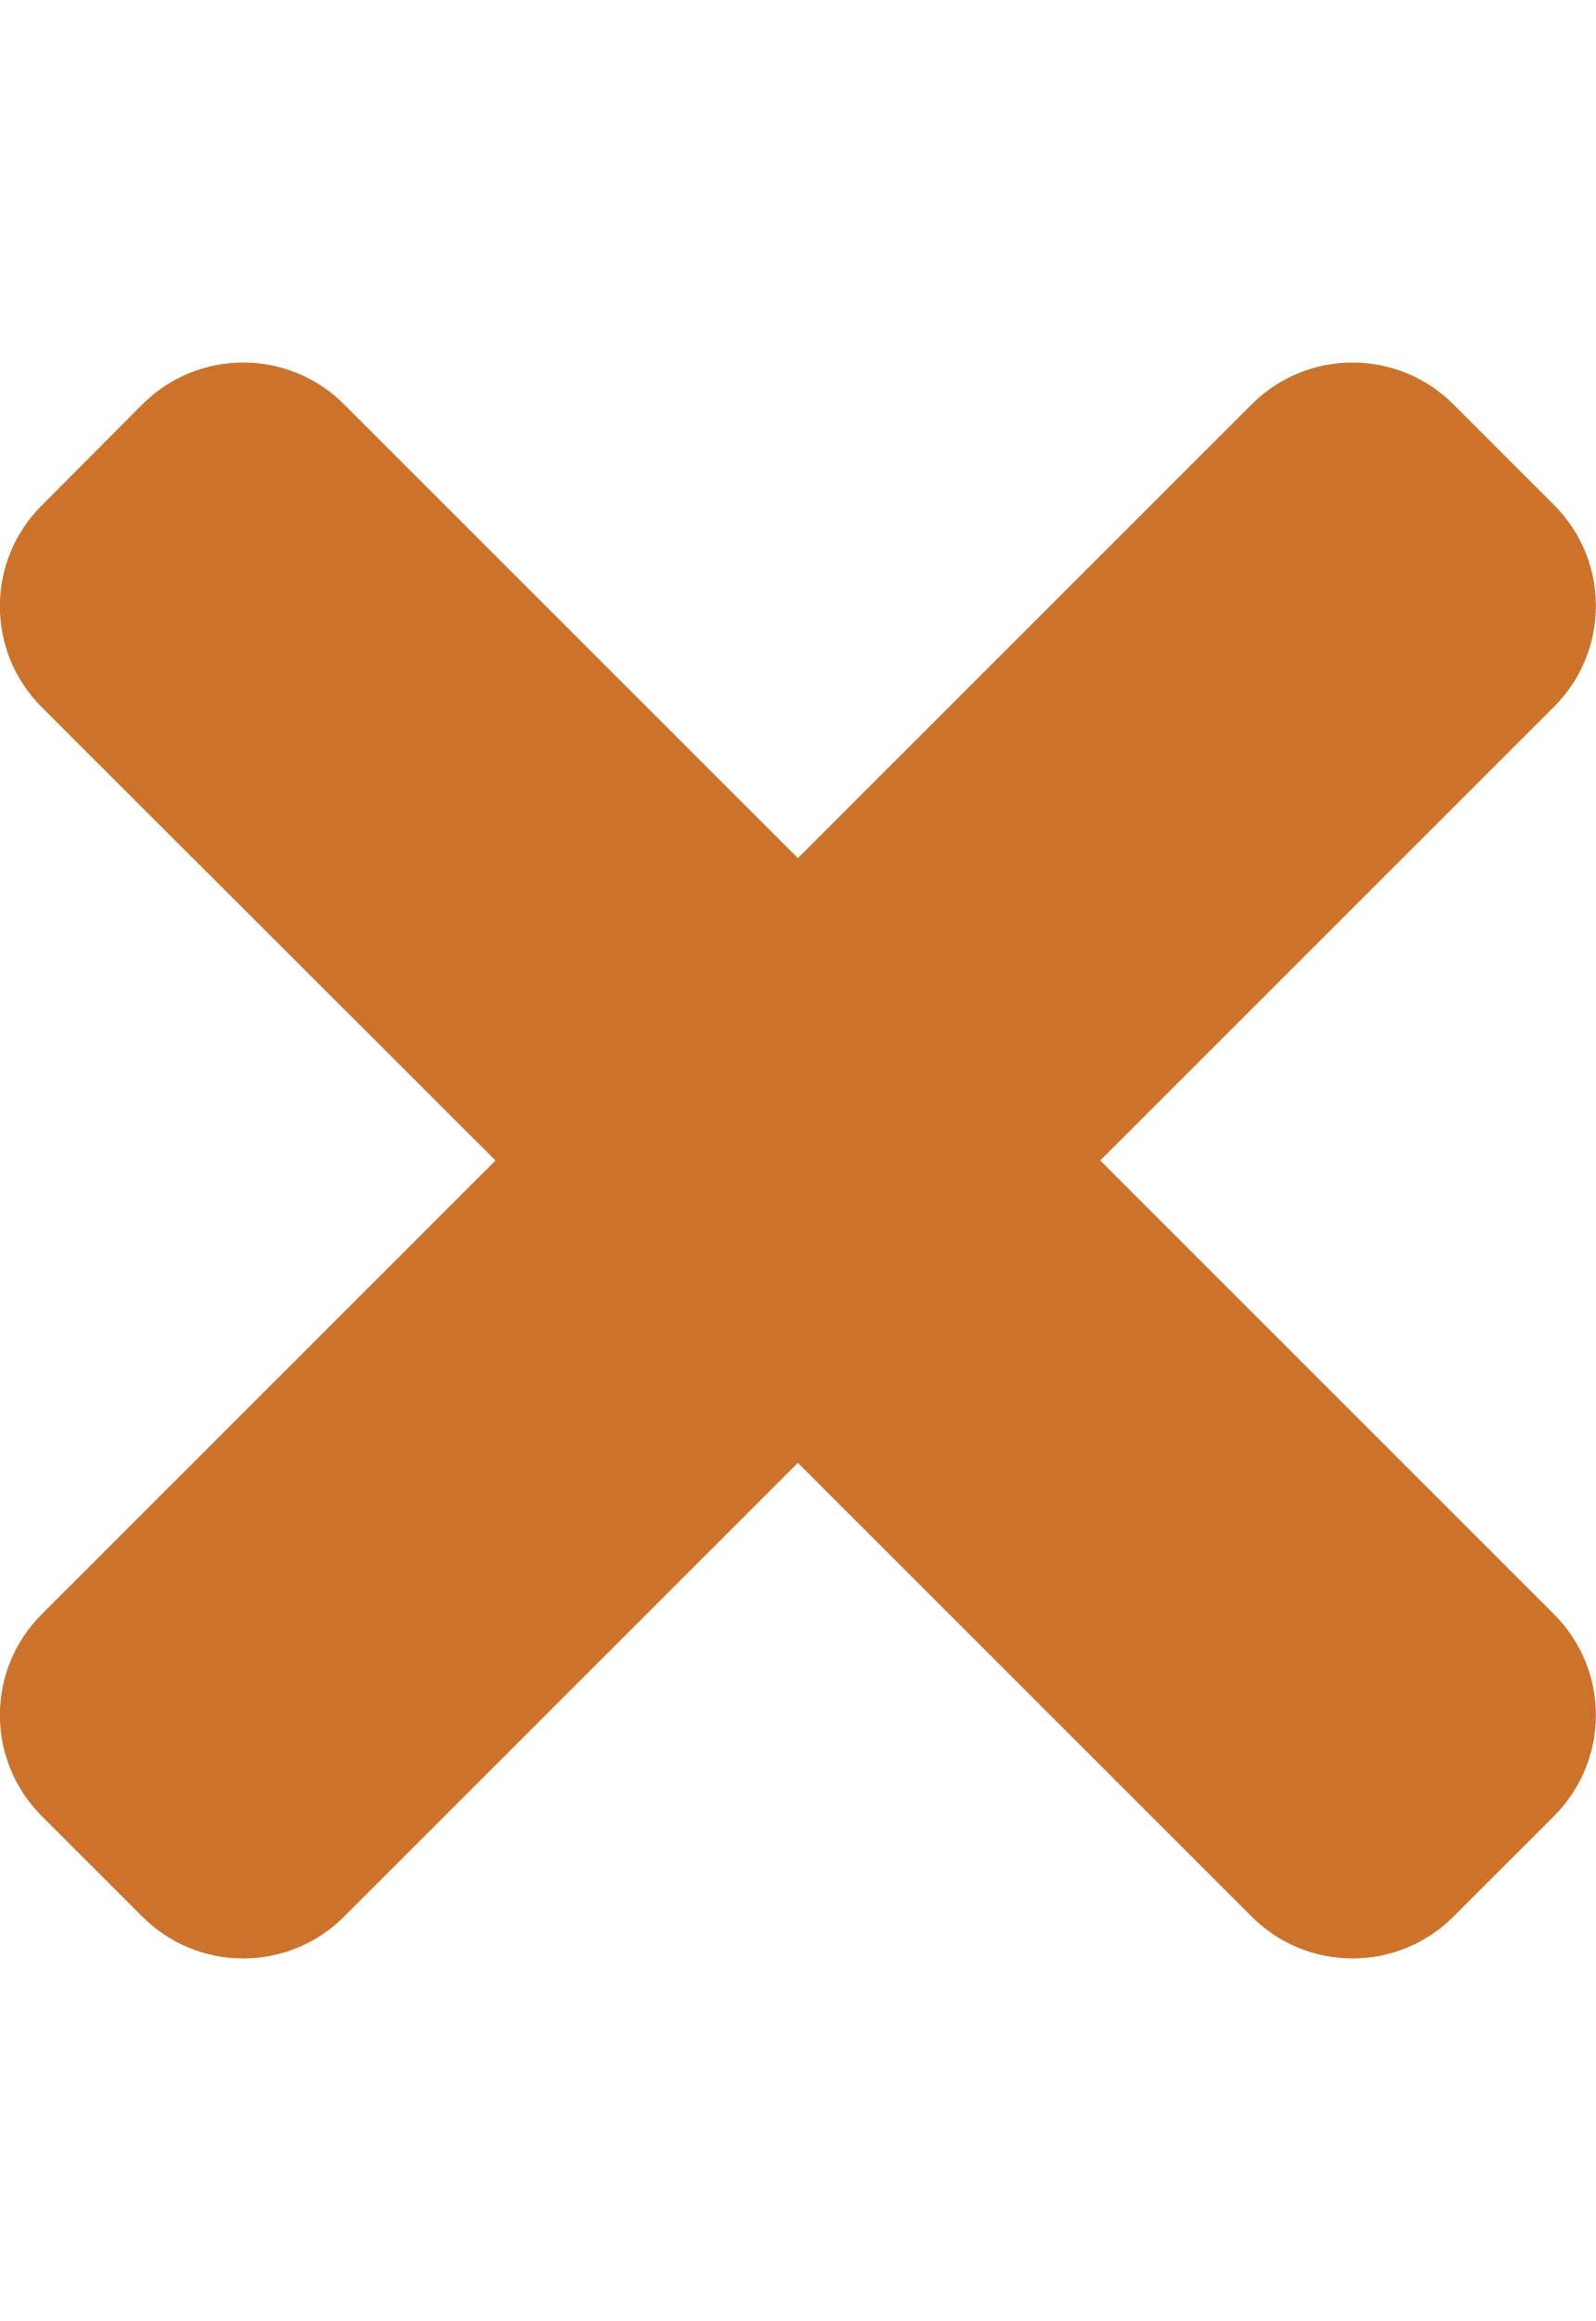
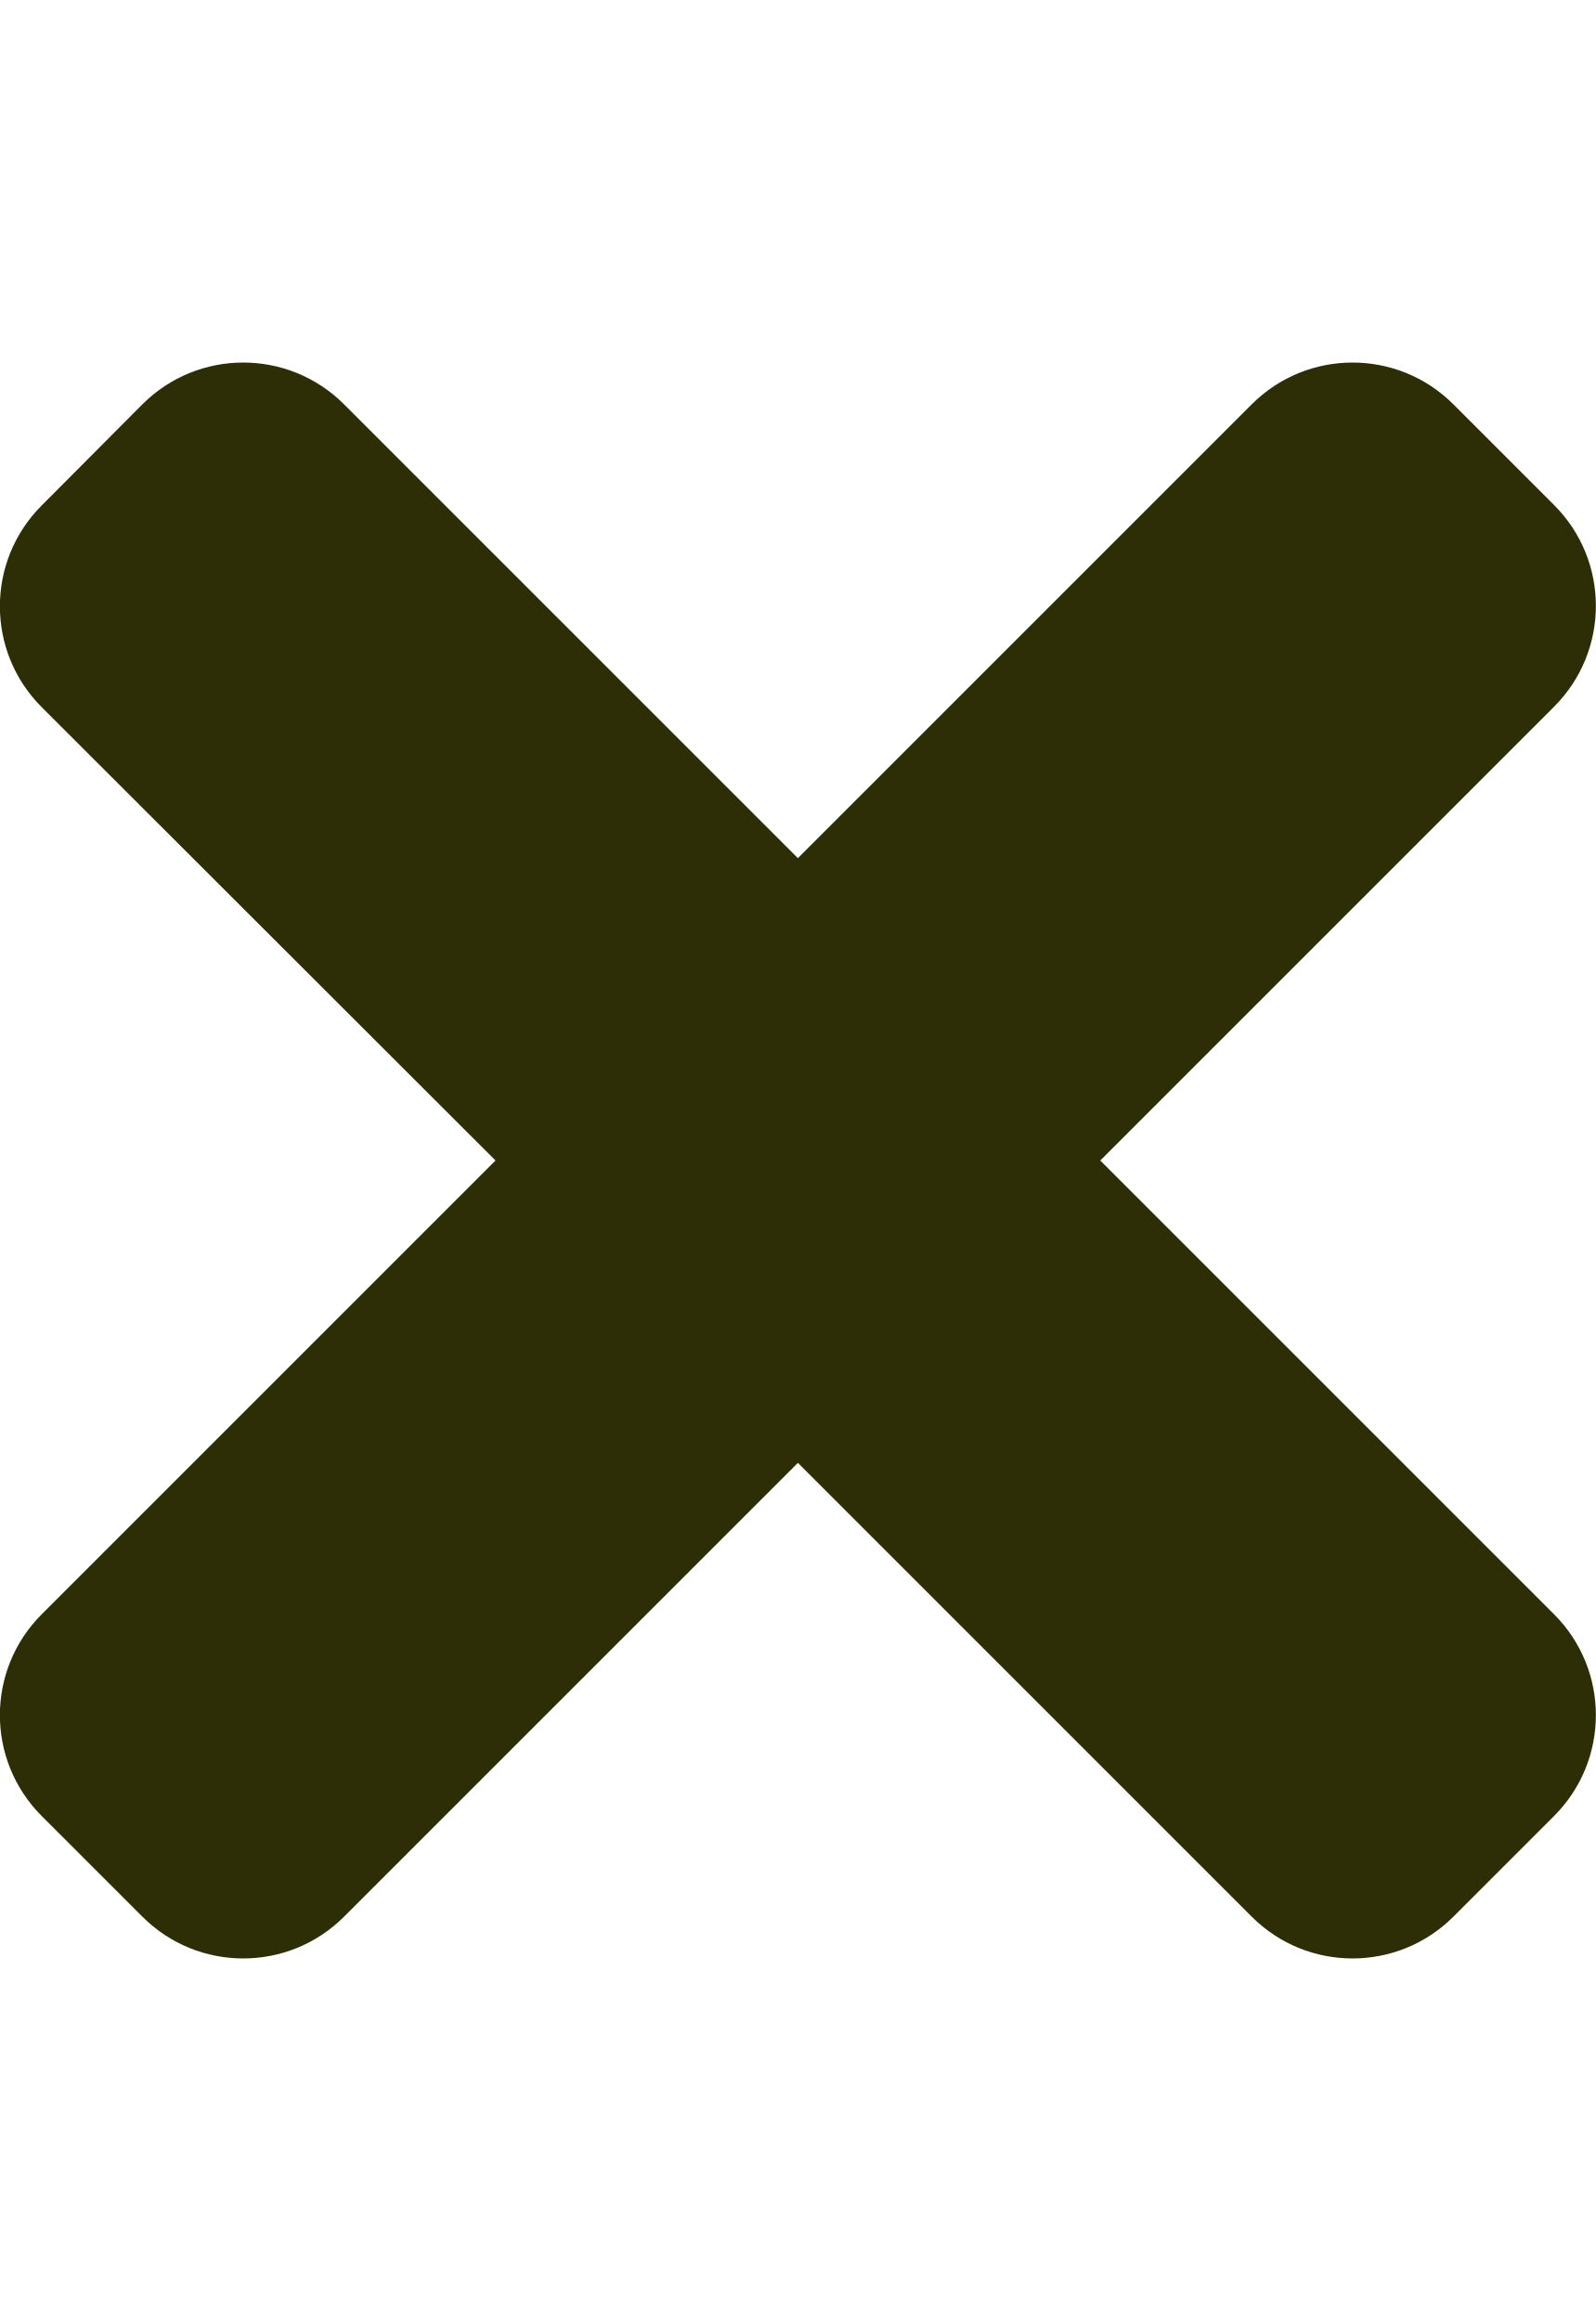
- <svg xmlns="http://www.w3.org/2000/svg" viewBox="0 0 352 512" fill="#cd722a">
+ <svg xmlns="http://www.w3.org/2000/svg" viewBox="0 0 352 512" fill="#2d2e06">
  <path d="M242.7 256l100.1-100.1c12.3-12.3 12.3-32.2 0-44.5l-22.2-22.2c-12.3-12.3-32.2-12.3-44.5 0L176 189.3 75.9 89.2c-12.3-12.3-32.2-12.3-44.5 0L9.2 111.5c-12.3 12.3-12.3 32.2 0 44.5L109.3 256 9.2 356.1c-12.3 12.3-12.3 32.2 0 44.5l22.2 22.2c12.3 12.3 32.2 12.3 44.5 0L176 322.7l100.1 100.1c12.3 12.3 32.2 12.3 44.5 0l22.2-22.2c12.3-12.3 12.3-32.2 0-44.5L242.7 256z" />
</svg>
